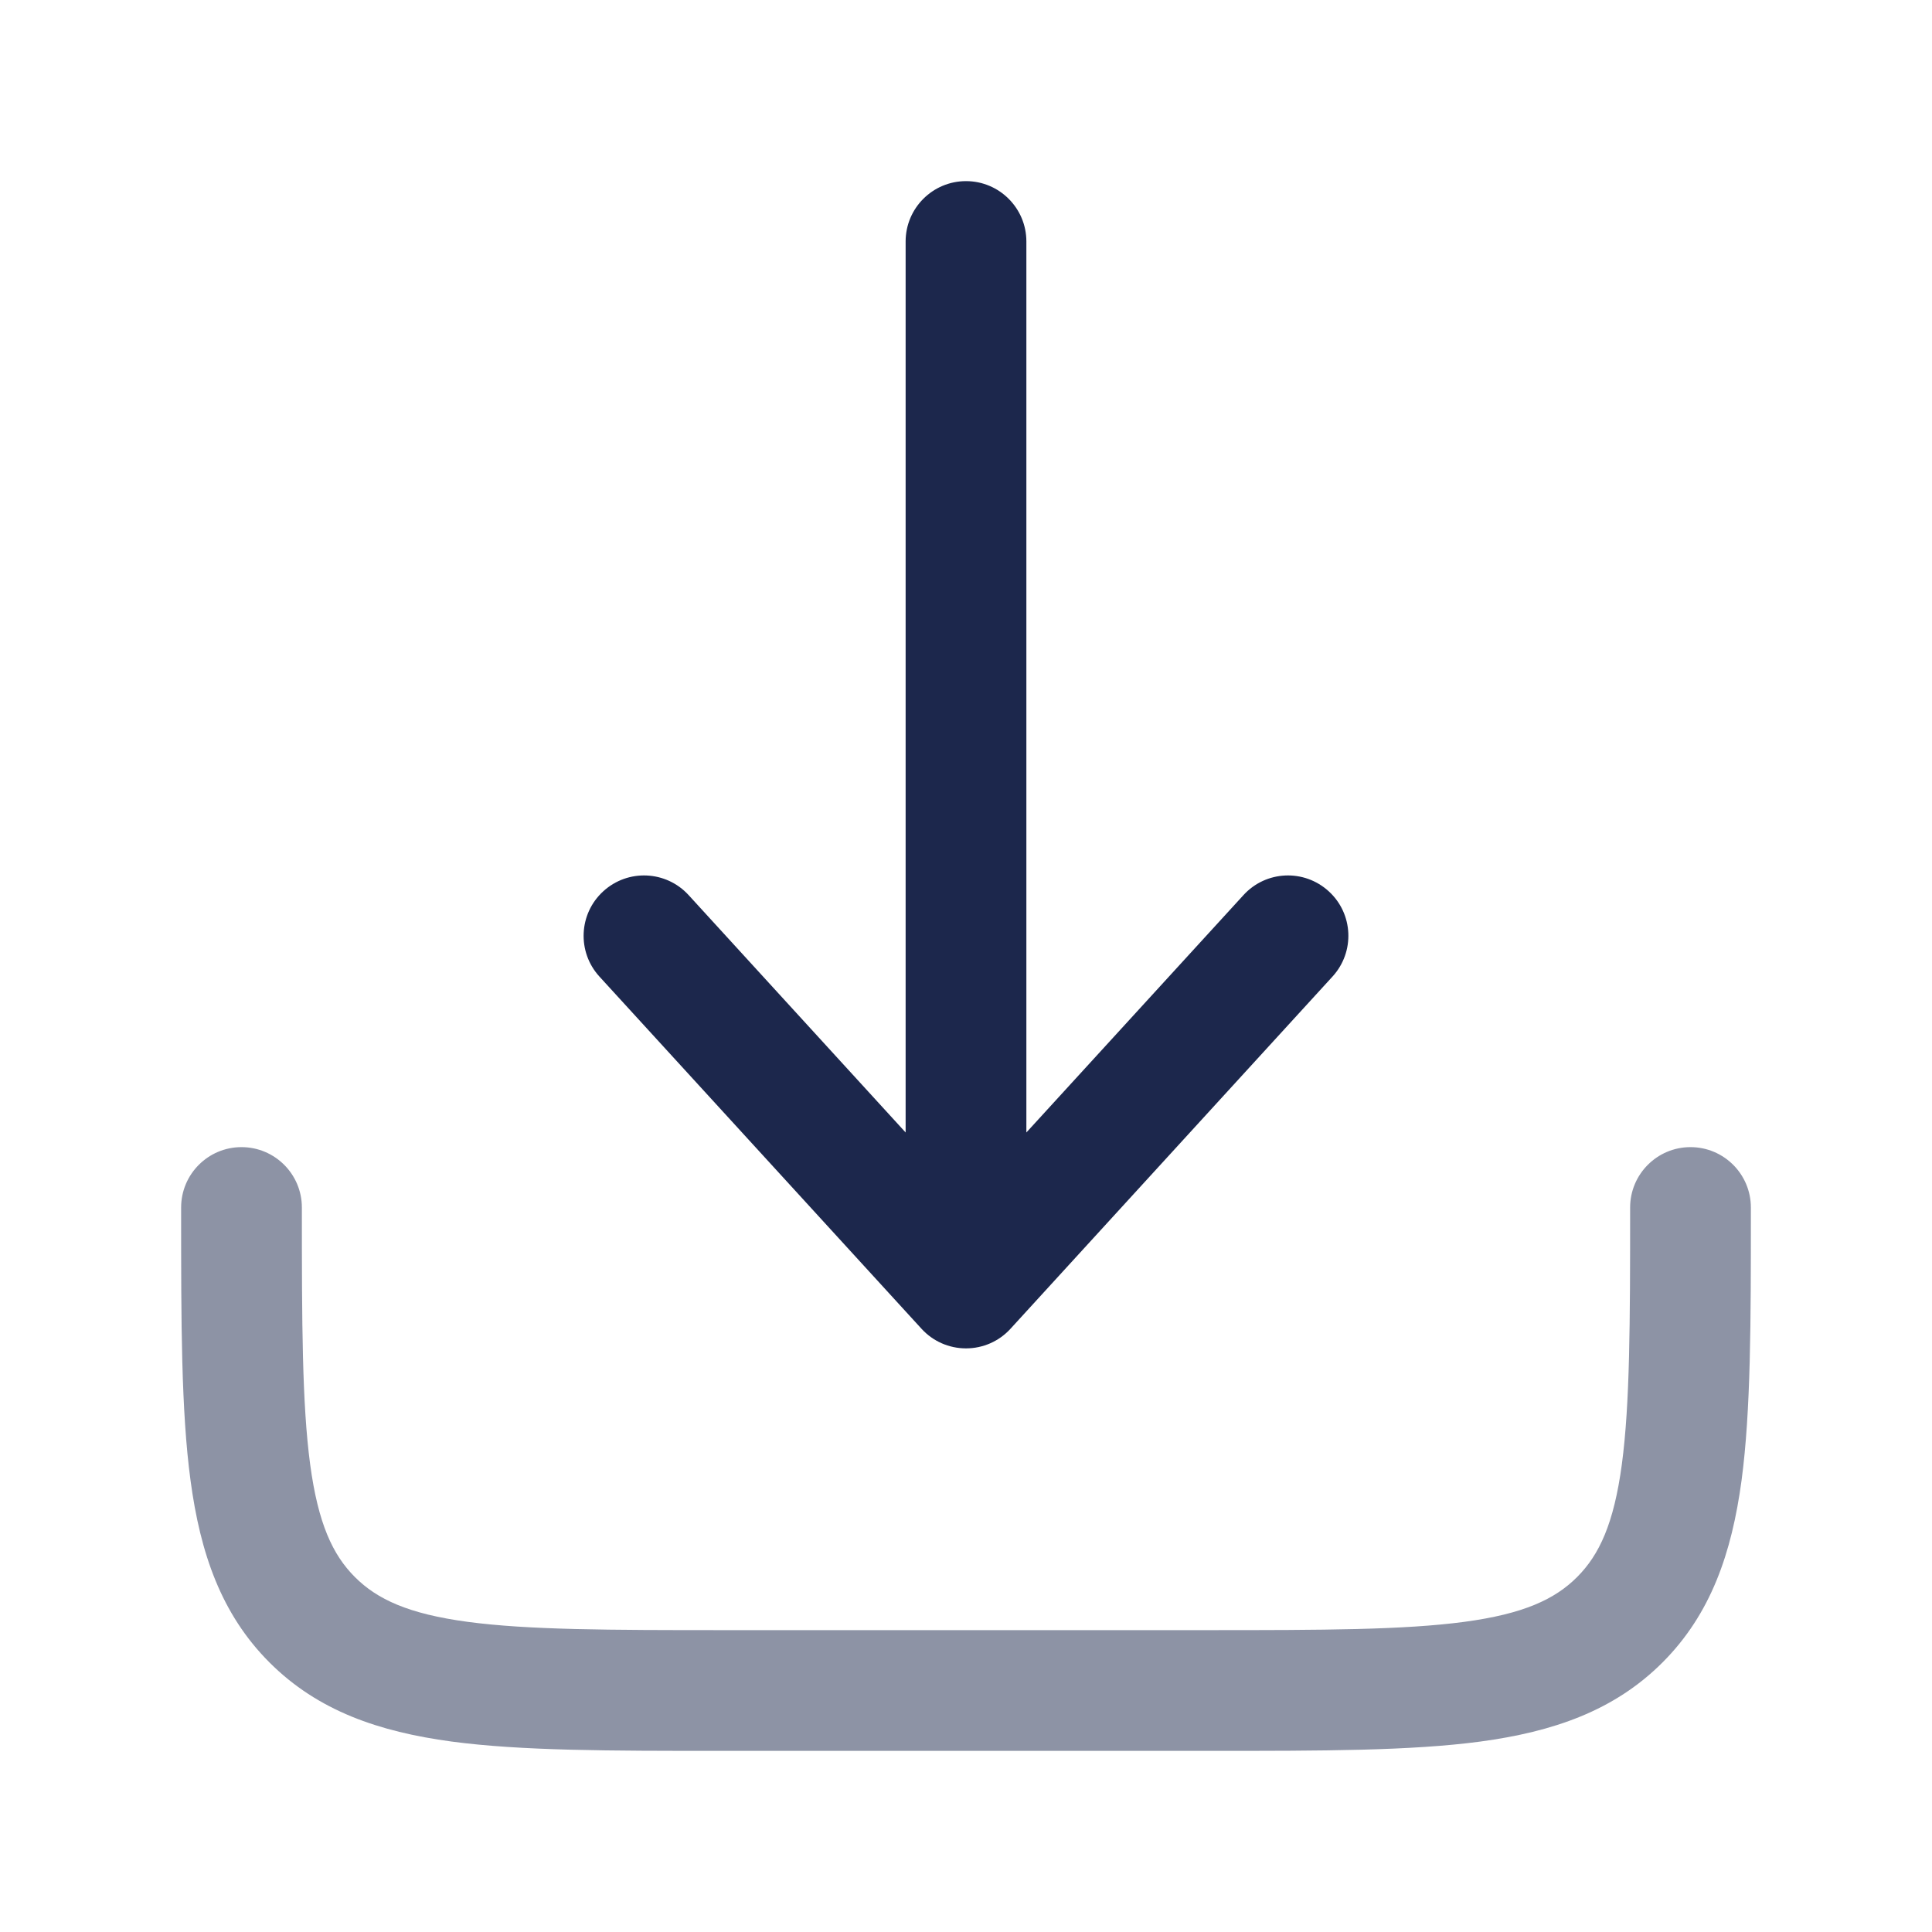
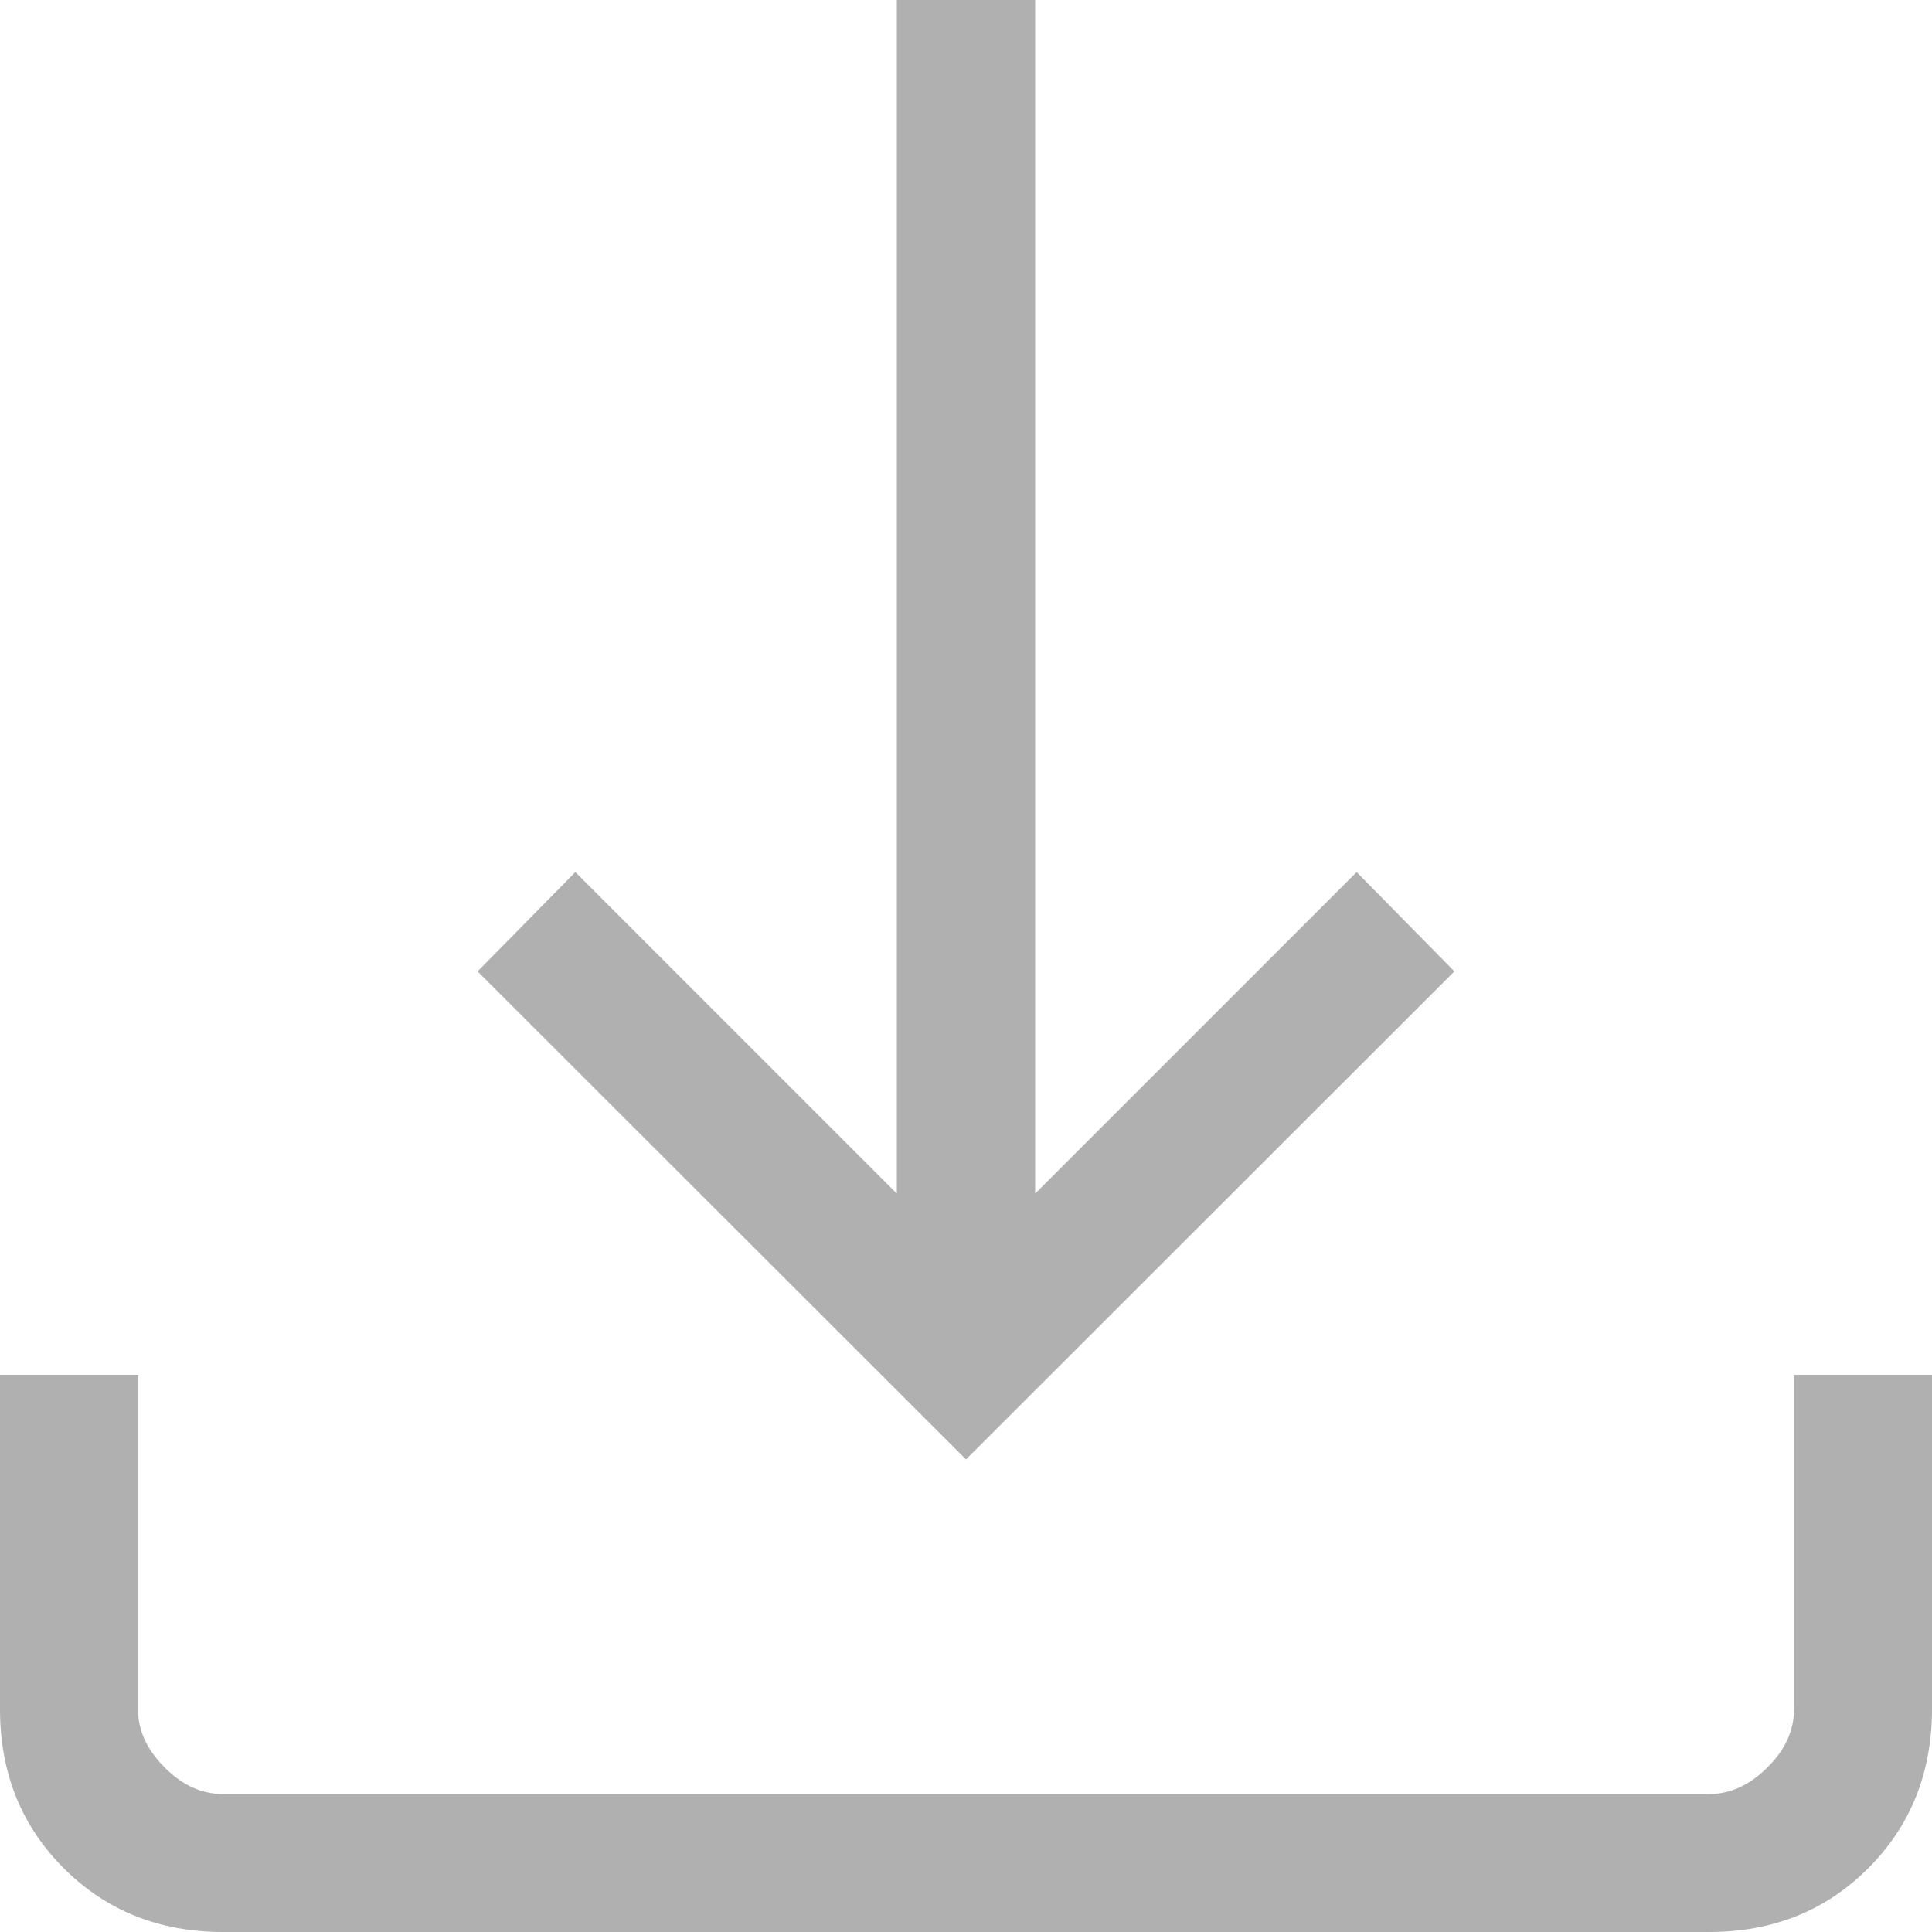
- <svg xmlns="http://www.w3.org/2000/svg" viewBox="0 0 24 24" fill="none" class="w-2 h-2">
-   <g id="SVGRepo_bgCarrier" stroke-width="0" />
-   <g id="SVGRepo_tracerCarrier" stroke-linecap="round" stroke-linejoin="round" />
-   <g id="SVGRepo_iconCarrier">
-     <path opacity="0.5" fill-rule="evenodd" clip-rule="evenodd" d="M3 14.25C3.414 14.25 3.75 14.586 3.75 15C3.75 16.435 3.752 17.436 3.853 18.192C3.952 18.926 4.132 19.314 4.409 19.591C4.686 19.868 5.074 20.048 5.808 20.147C6.563 20.248 7.565 20.25 9 20.25H15C16.435 20.25 17.436 20.248 18.192 20.147C18.926 20.048 19.314 19.868 19.591 19.591C19.868 19.314 20.048 18.926 20.147 18.192C20.248 17.436 20.25 16.435 20.25 15C20.25 14.586 20.586 14.25 21 14.25C21.414 14.25 21.75 14.586 21.75 15V15.055C21.75 16.422 21.75 17.525 21.634 18.392C21.512 19.292 21.254 20.05 20.652 20.652C20.05 21.254 19.292 21.512 18.392 21.634C17.525 21.75 16.422 21.75 15.055 21.75H8.945C7.578 21.75 6.475 21.75 5.608 21.634C4.708 21.512 3.95 21.254 3.348 20.652C2.746 20.05 2.488 19.292 2.367 18.392C2.25 17.525 2.25 16.422 2.25 15.055C2.25 15.037 2.25 15.018 2.25 15C2.25 14.586 2.586 14.25 3 14.25Z" fill="#1C274C" />
-     <path fill-rule="evenodd" clip-rule="evenodd" d="M12 16.75C12.211 16.75 12.411 16.662 12.553 16.506L16.553 12.131C16.833 11.825 16.812 11.351 16.506 11.072C16.2 10.792 15.726 10.813 15.447 11.119L12.75 14.068V3C12.75 2.586 12.414 2.25 12 2.25C11.586 2.25 11.25 2.586 11.25 3V14.068L8.554 11.119C8.274 10.813 7.8 10.792 7.494 11.072C7.188 11.351 7.167 11.825 7.446 12.131L11.447 16.506C11.589 16.662 11.789 16.75 12 16.75Z" fill="#1C274C" />
-   </g>
+ <svg xmlns="http://www.w3.org/2000/svg" width="10" height="10" viewBox="0 0 5 5" fill="none">
+   <path d="M2.5 3.777L1.236 2.514L1.489 2.257L2.321 3.089V0H2.679V3.089L3.511 2.257L3.764 2.514L2.5 3.777ZM0.577 5C0.413 5 0.275 4.945 0.165 4.835C0.055 4.725 0 4.588 0 4.423V3.558H0.357V4.423C0.357 4.478 0.38 4.528 0.426 4.574C0.471 4.62 0.522 4.643 0.577 4.643H4.423C4.478 4.643 4.528 4.62 4.574 4.574C4.62 4.529 4.643 4.478 4.643 4.423V3.558H5V4.423C5 4.587 4.945 4.725 4.835 4.835C4.725 4.945 4.588 5 4.423 5H0.577Z" fill="#B0B0B0" />
</svg>
